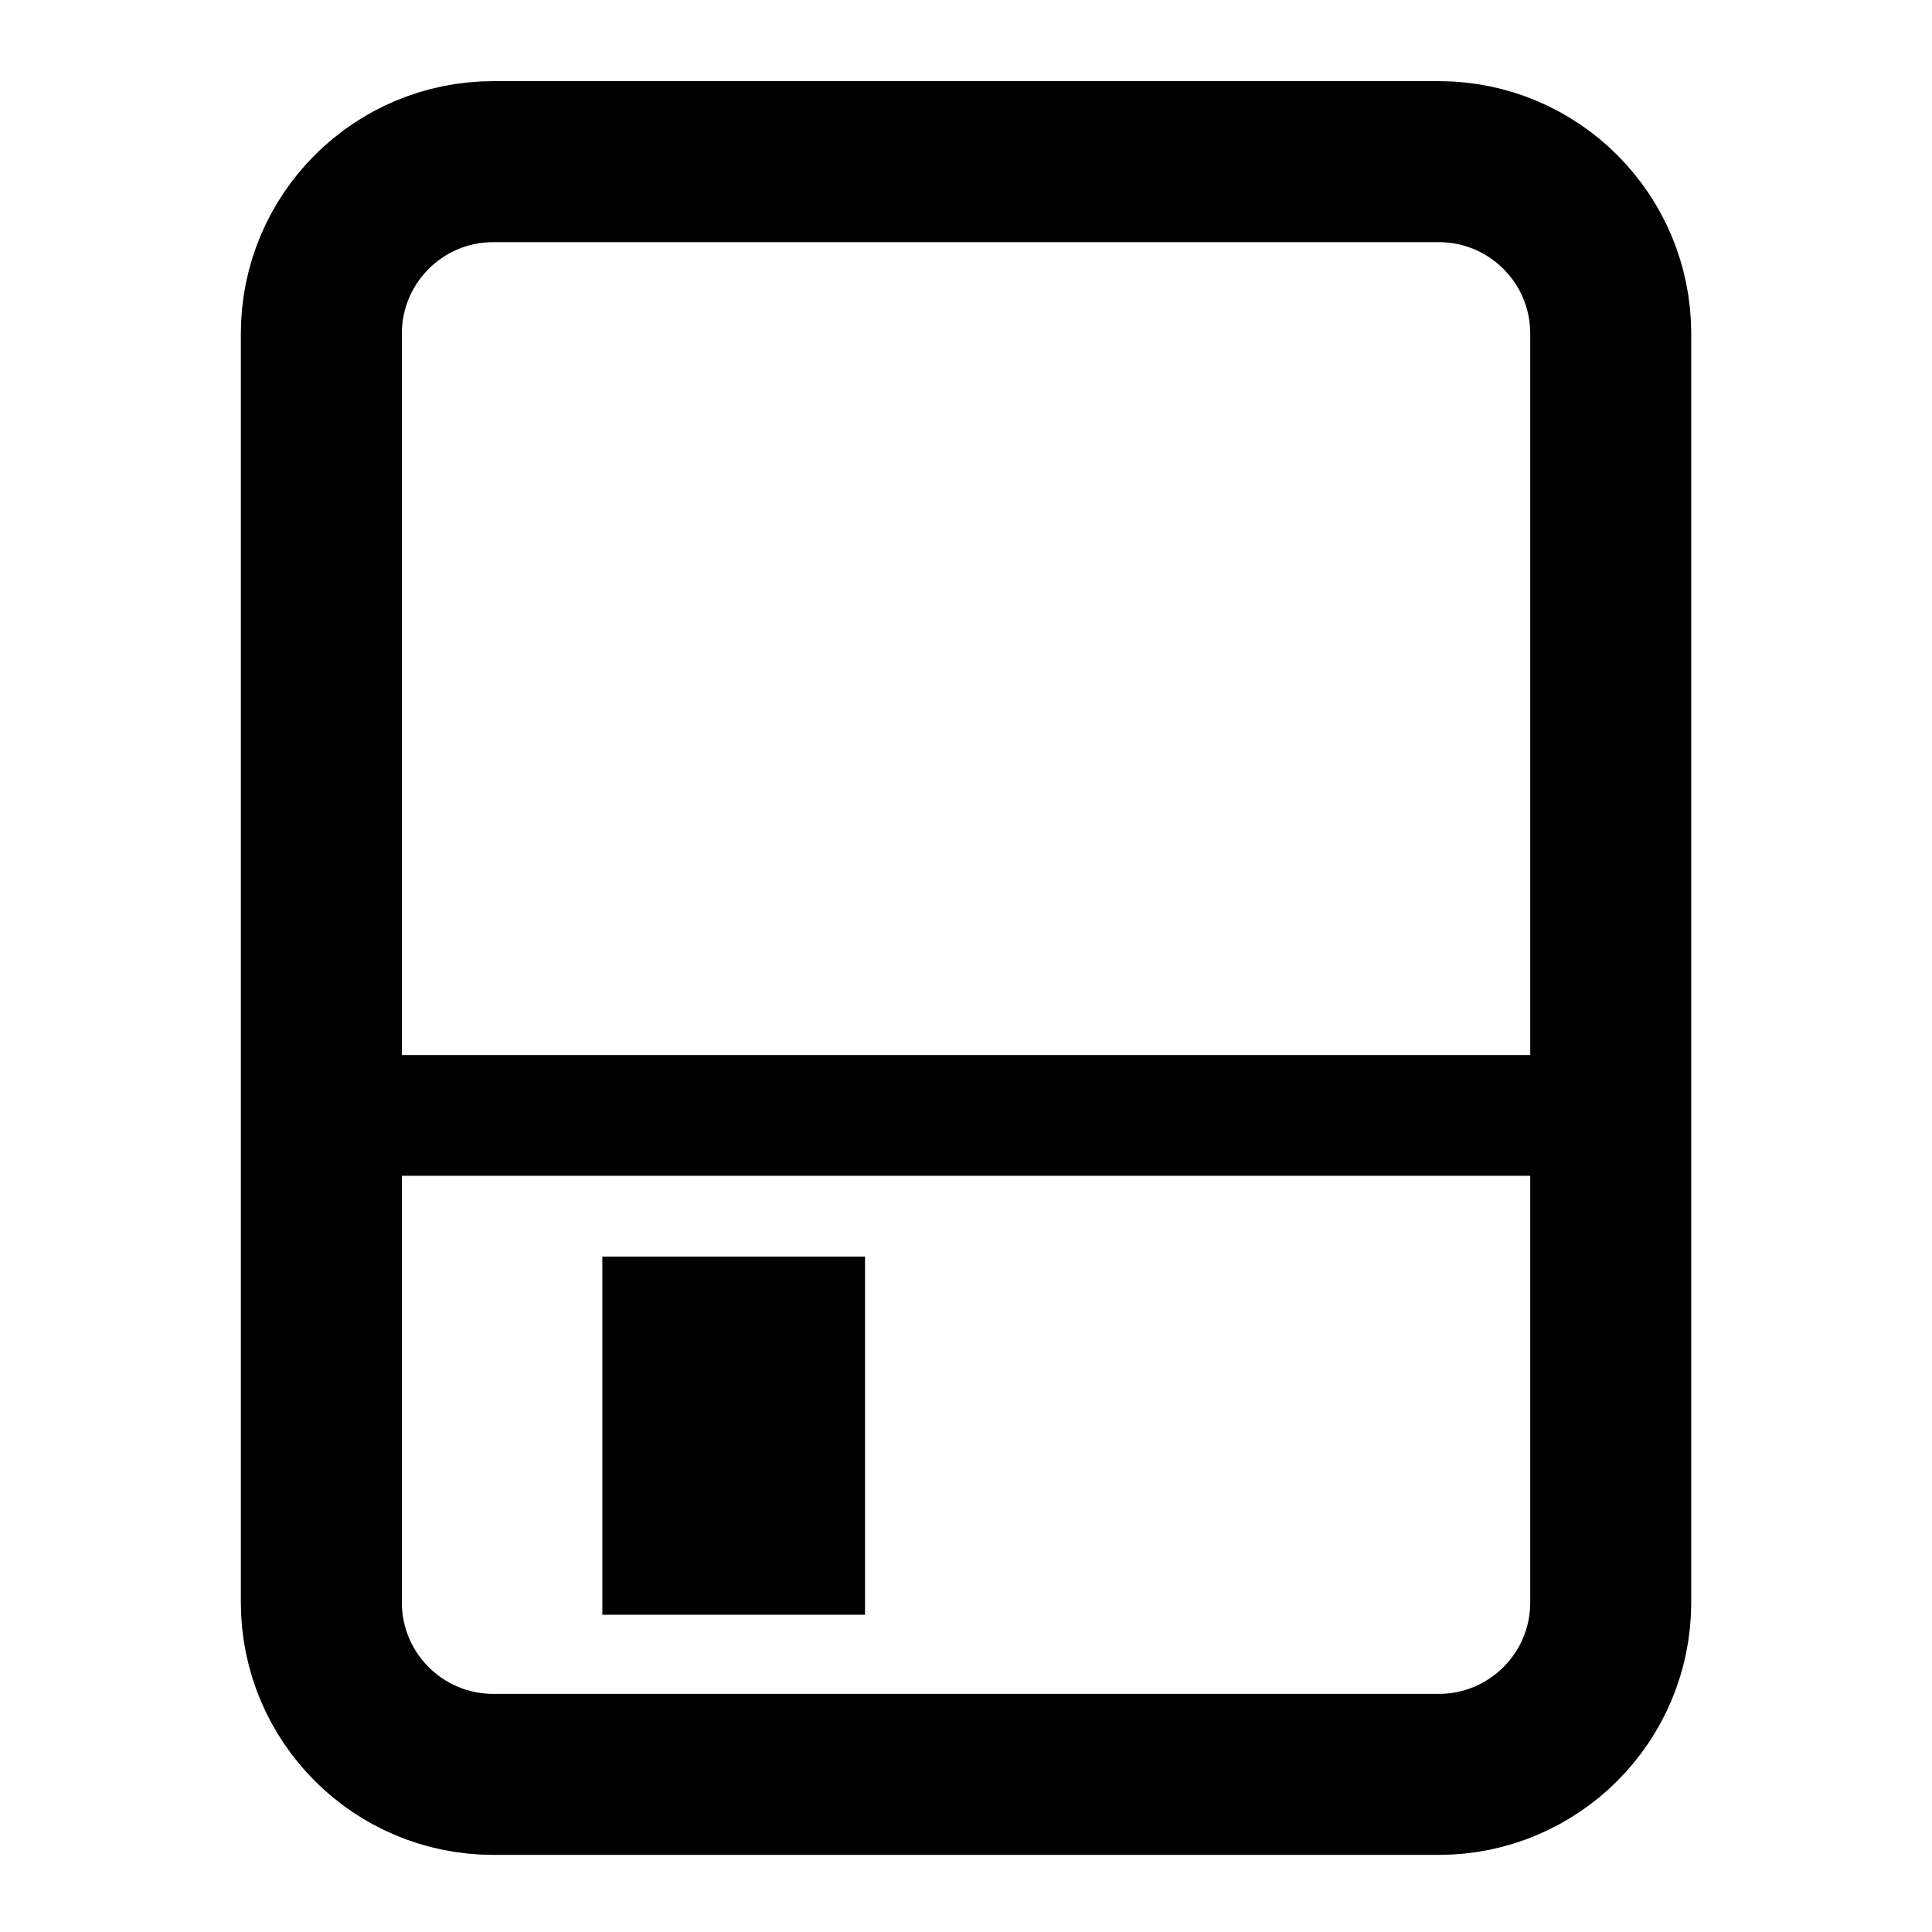
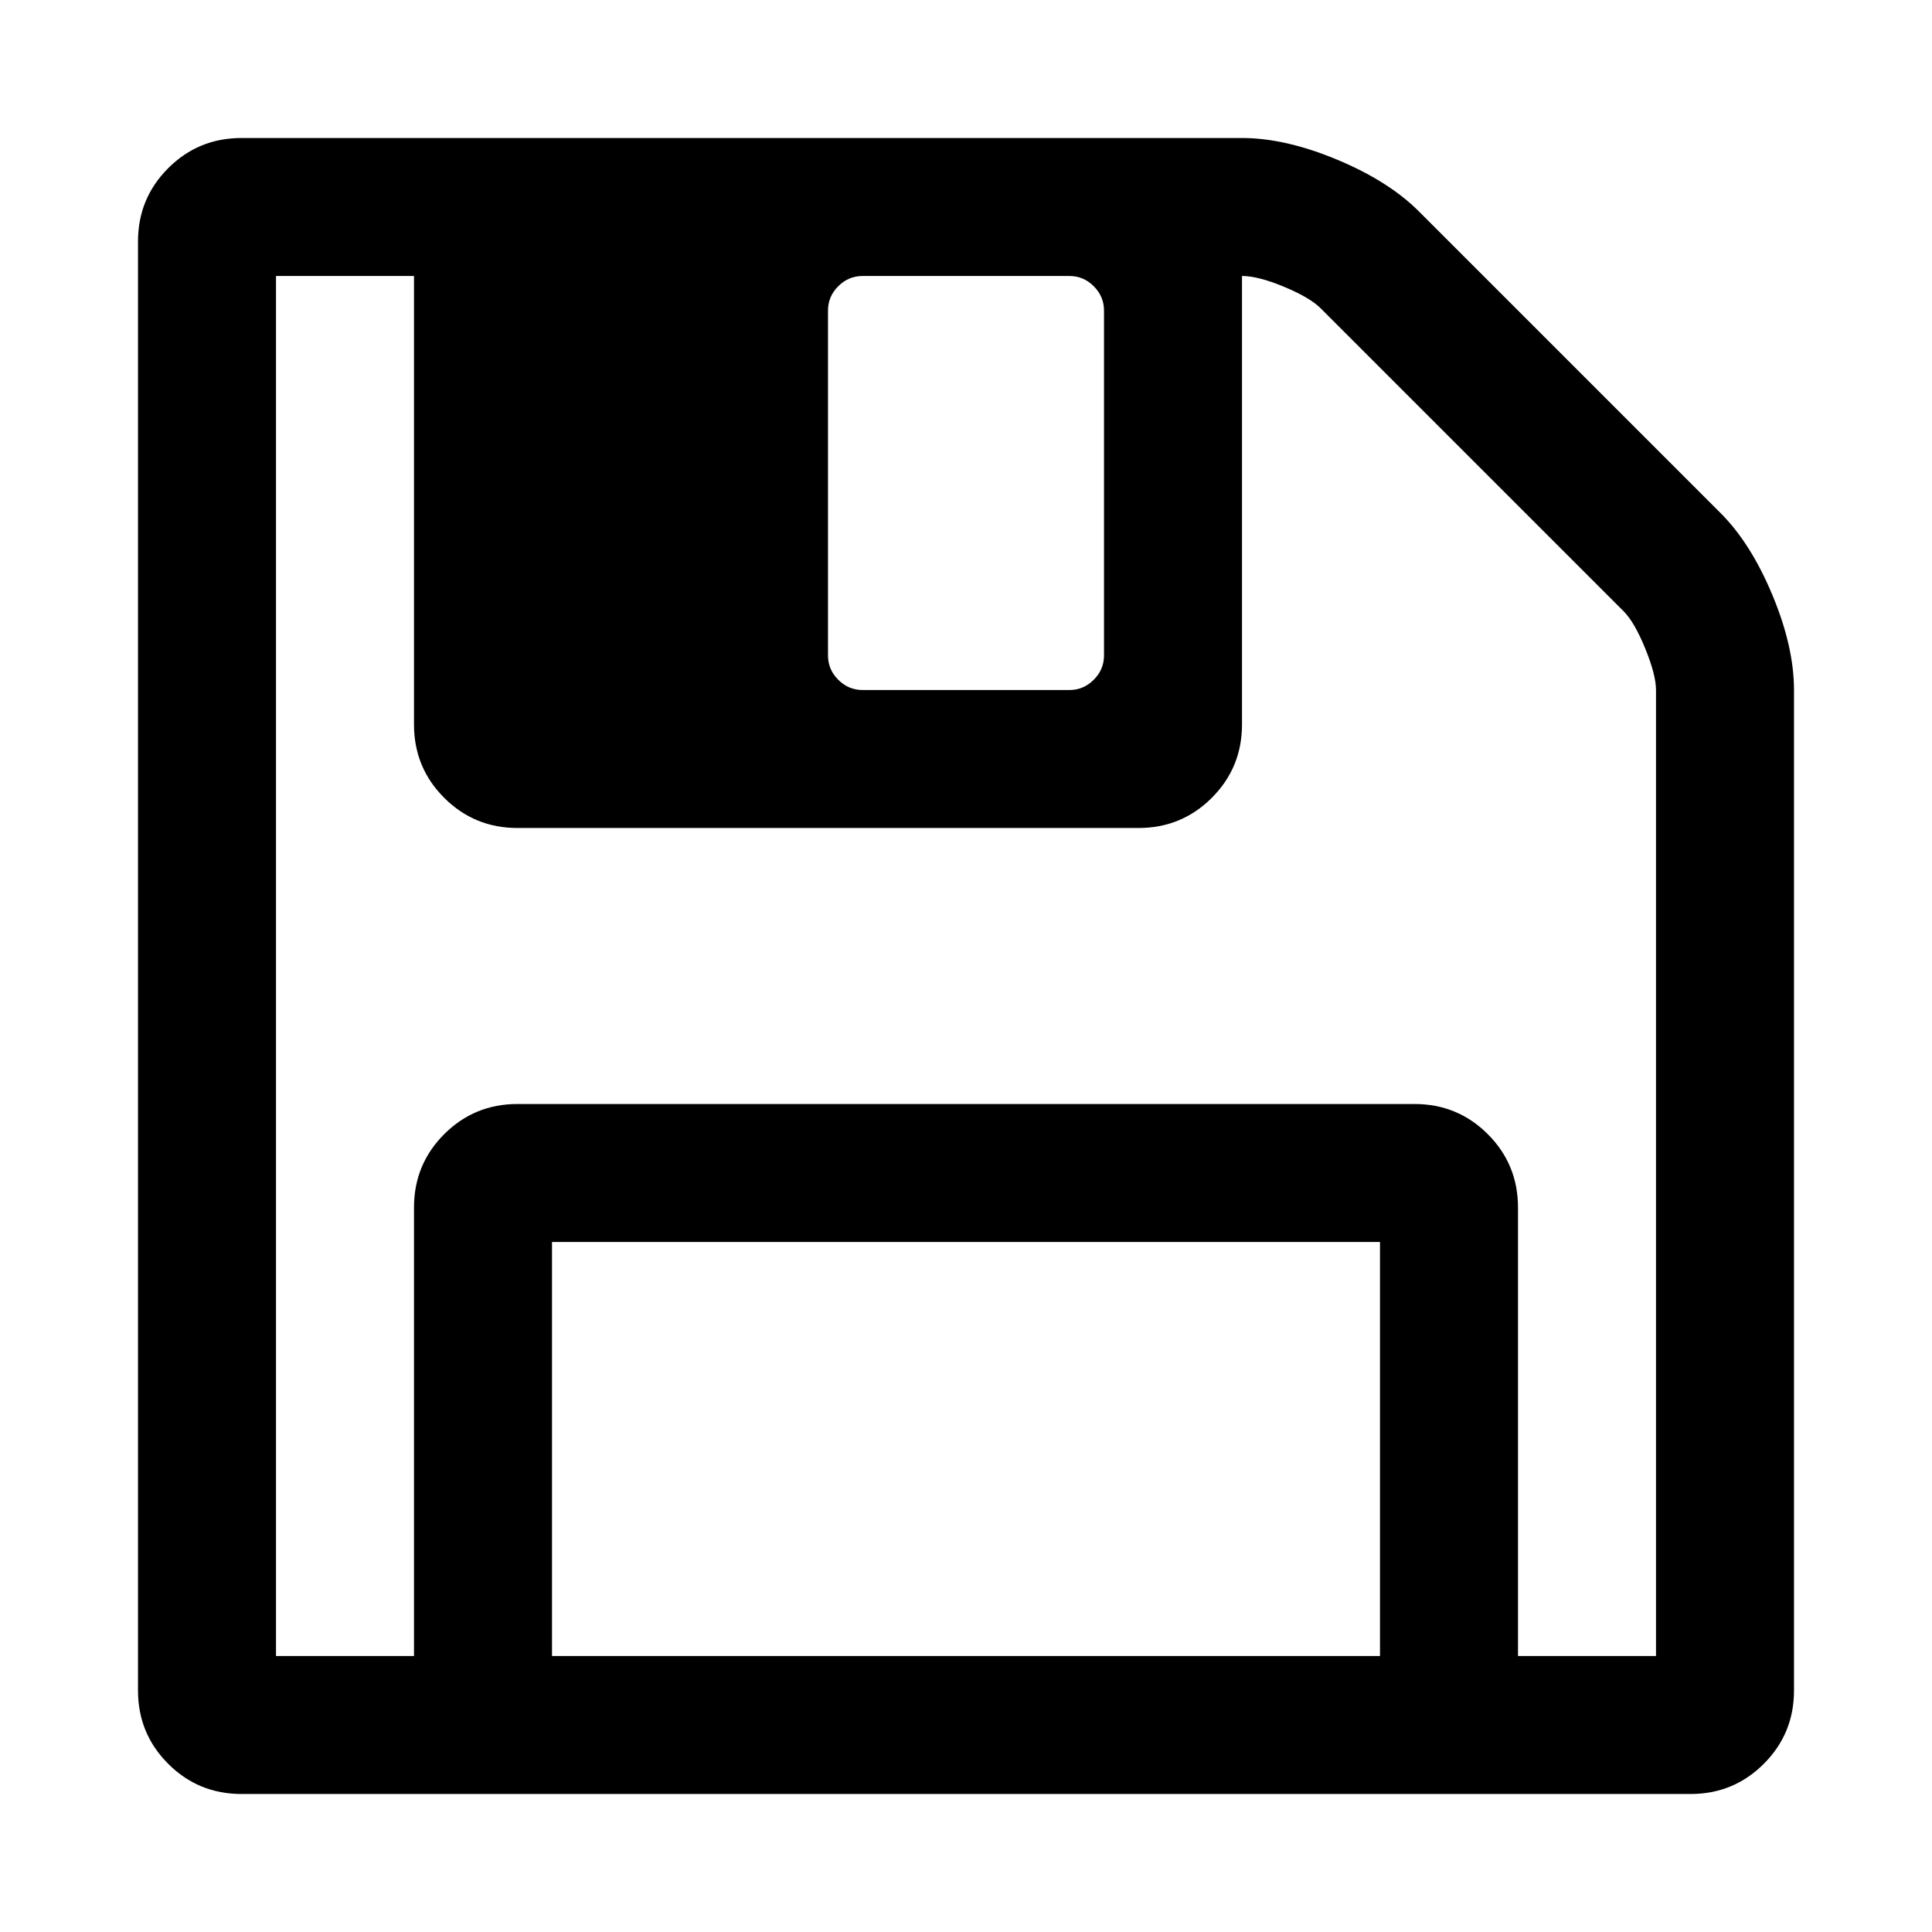
- <svg xmlns="http://www.w3.org/2000/svg" fill="none" height="24" stroke="currentColor" stroke-linecap="round" stroke-linejoin="round" stroke-width="2" viewBox="0 0 24 24" width="24" version="1.1" id="svg3766">
-   <defs id="defs3770" />
-   <path d="M -0.274,-37.674 H -13.76 c -1.863,0 -3.372,2.313 -3.372,5.168 v 20.673 c 0,2.855 1.509,5.168 3.372,5.168 h 13.487 c 1.863,0 3.372,-2.313 3.372,-5.168 v -20.673 c 0,-2.855 -1.509,-5.168 -3.372,-5.168 z m 1.124,25.841 c 0,0.952 -0.503,1.723 -1.124,1.723 H -13.76 c -0.621,0 -1.124,-0.771 -1.124,-1.723 v -20.673 c 0,-0.952 0.503,-1.723 1.124,-1.723 h 13.487 c 0.621,0 1.124,0.771 1.124,1.723 z" id="path4590" style="stroke-width:0.348" />
-   <rect style="stroke-width:2;stroke-miterlimit:4;stroke-dasharray:none" id="rect4632" width="16.017" height="20.034" x="3.992" y="2.008" ry="2.136" />
-   <path style="fill:none;stroke:#000000;stroke-width:1.5;stroke-linecap:butt;stroke-linejoin:miter;stroke-miterlimit:4;stroke-dasharray:none;stroke-opacity:1" d="M 3.559,13.856 H 20.161" id="path4636" />
-   <path style="fill:none;stroke:#000000;stroke-width:3.263;stroke-linecap:butt;stroke-linejoin:miter;stroke-miterlimit:4;stroke-dasharray:none;stroke-opacity:1" d="m 9.114,15.61 v 4.449" id="path4638" />
+ <svg xmlns="http://www.w3.org/2000/svg" height="1792" viewBox="0 0 1792 1792" width="1792">
+   <path d="M512 1536h768v-384h-768v384zm896 0h128v-896q0-14-10-38.5t-20-34.5l-281-281q-10-10-34-20t-39-10v416q0 40-28 68t-68 28h-576q-40 0-68-28t-28-68v-416h-128v1280h128v-416q0-40 28-68t68-28h832q40 0 68 28t28 68v416zm-384-928v-320q0-13-9.5-22.5t-22.5-9.5h-192q-13 0-22.5 9.5t-9.5 22.5v320q0 13 9.5 22.5t22.5 9.5h192q13 0 22.5-9.5t9.5-22.5zm640 32v928q0 40-28 68t-68 28h-1344q-40 0-68-28t-28-68v-1344q0-40 28-68t68-28h928q40 0 88 20t76 48l280 280q28 28 48 76t20 88z" />
</svg>
